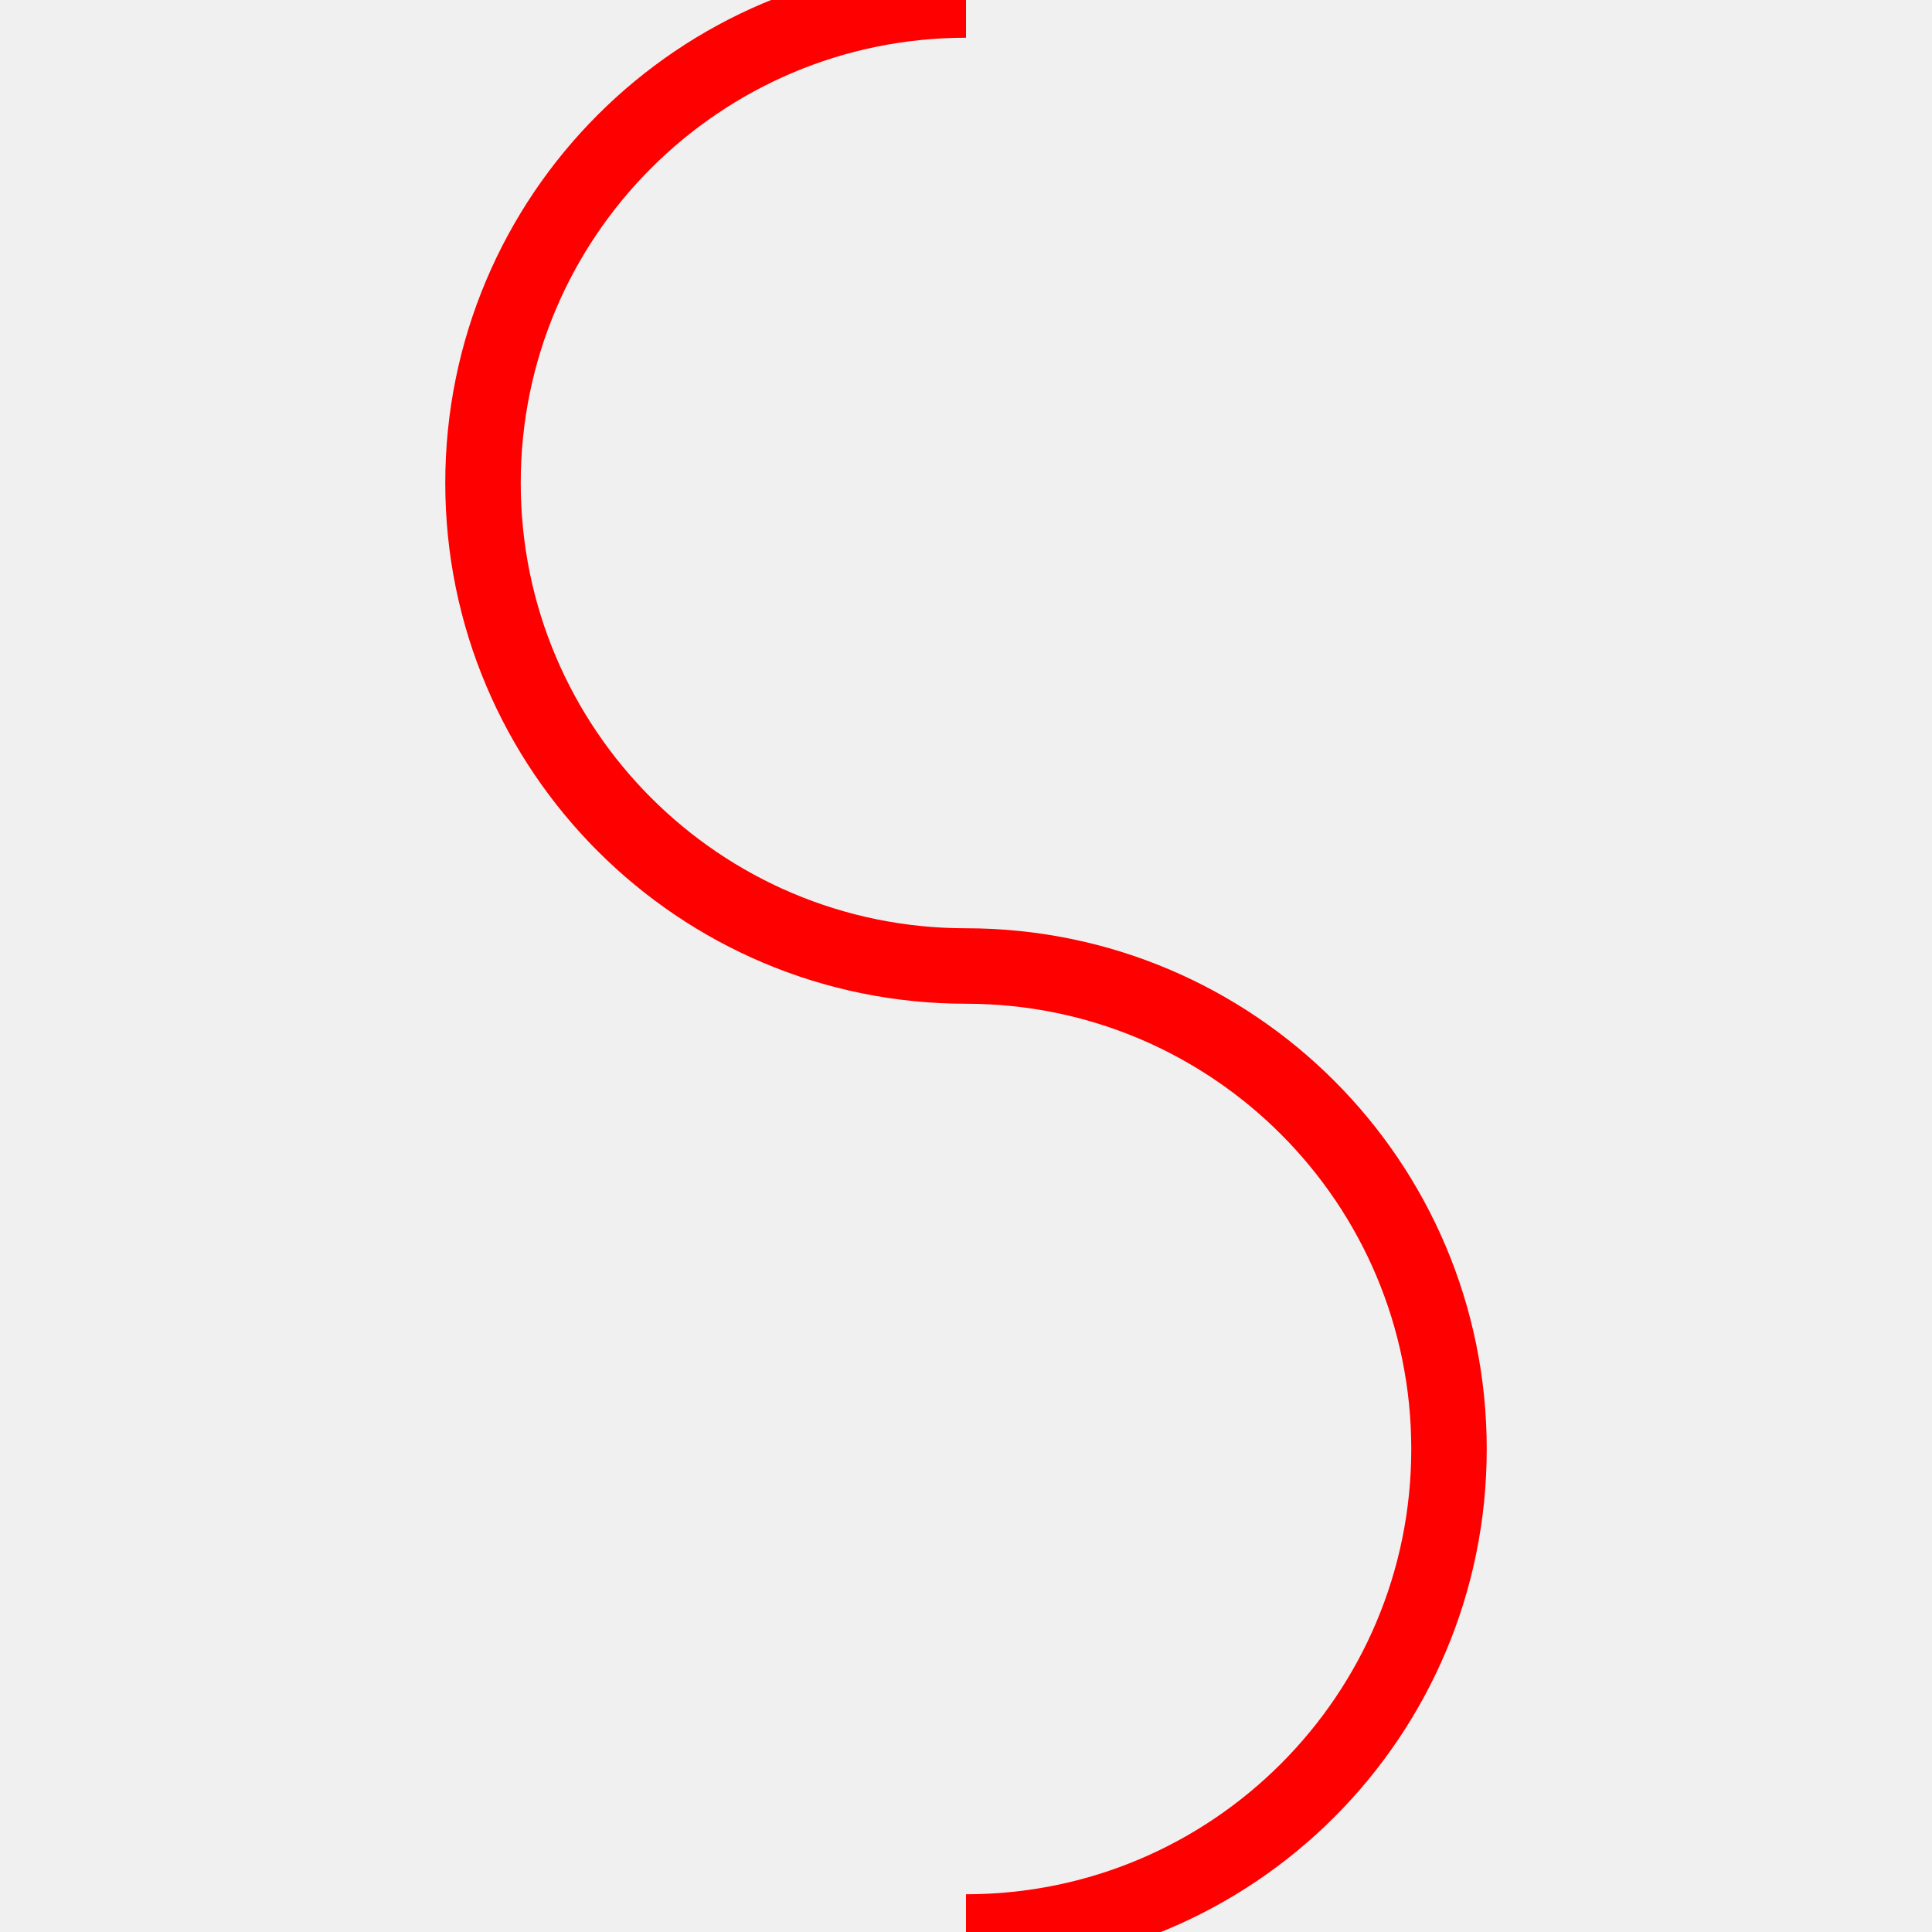
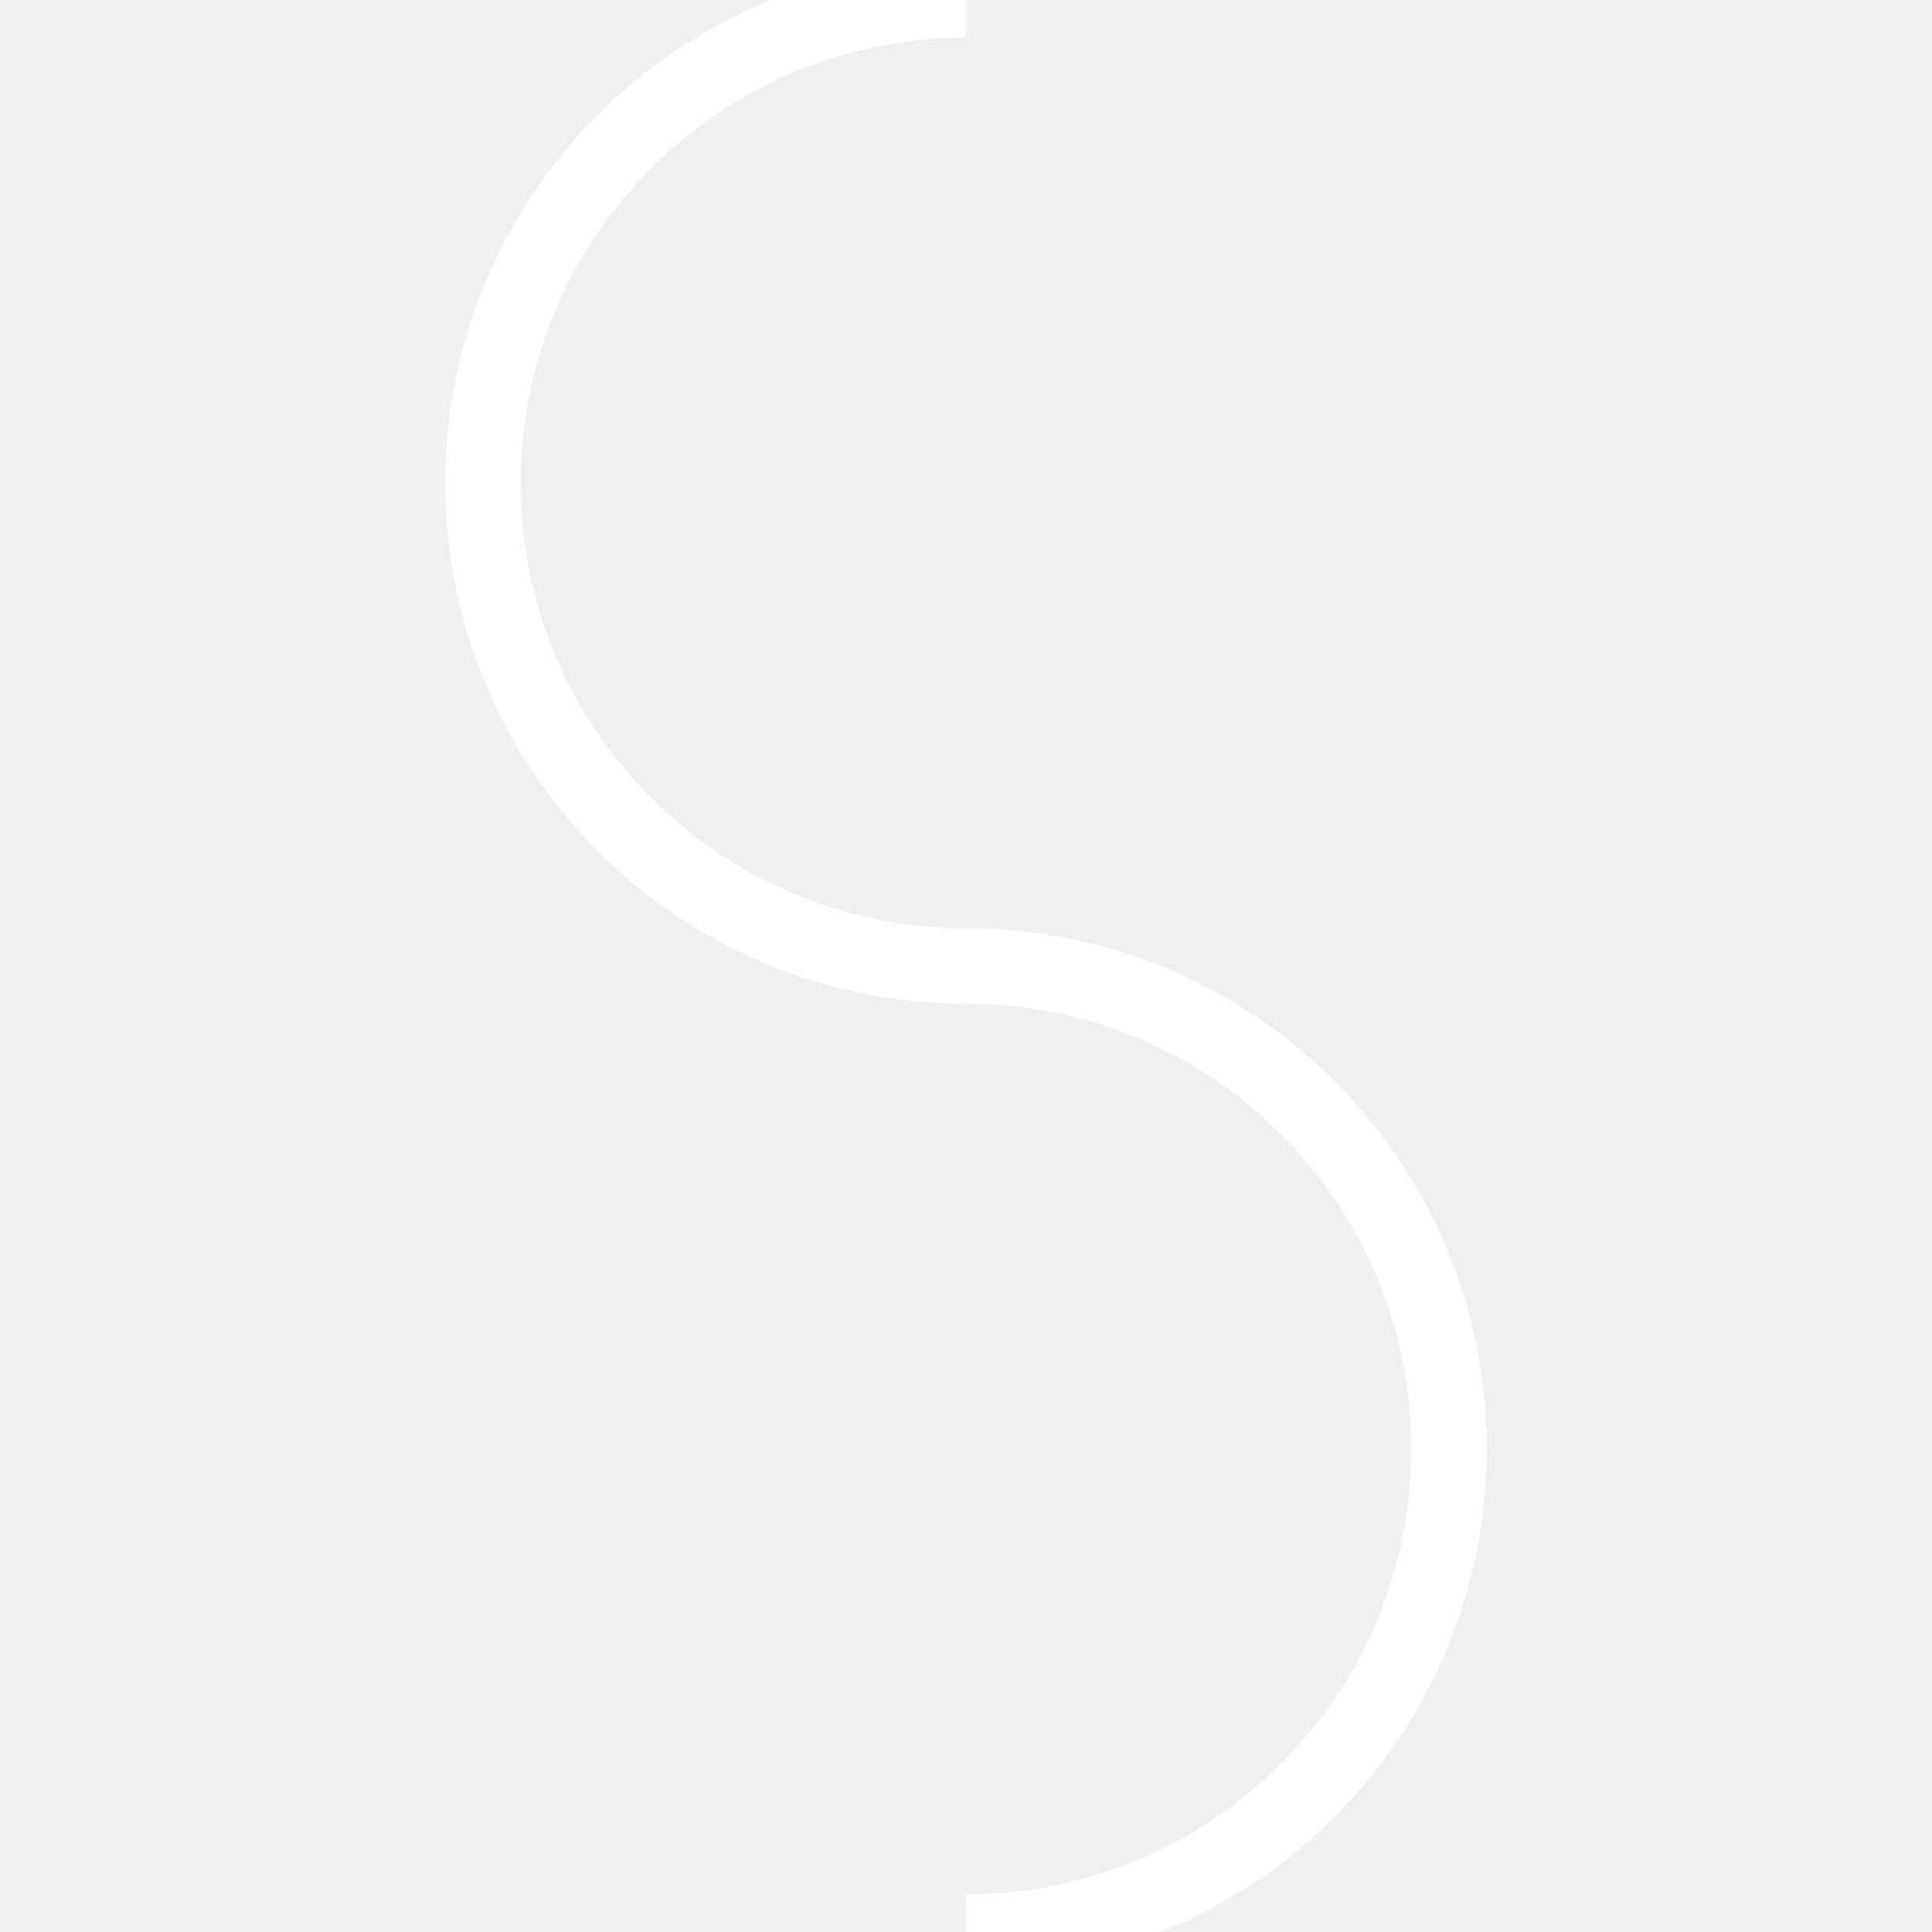
<svg xmlns="http://www.w3.org/2000/svg" width="256" height="256" viewBox="0 0 256 256" fill="none">
  <g clip-path="url(#clip0_2002_112)">
-     <path d="M128 256C163.346 256 192 227.346 192 192C192 156.654 163.346 128 128 128C92.654 128 64 99.346 64 64C64 28.654 92.654 5.00999e-06 128 1.11901e-05" stroke="#FF0000" stroke-width="10" />
+     <path d="M128 256C163.346 256 192 227.346 192 192C192 156.654 163.346 128 128 128C92.654 128 64 99.346 64 64C64 28.654 92.654 5.00999e-06 128 1.11901e-05" stroke="white" stroke-width="10" />
  </g>
  <defs>
    <clipPath id="clip0_2002_112">
      <rect width="256" height="256" fill="white" />
    </clipPath>
  </defs>
</svg>
